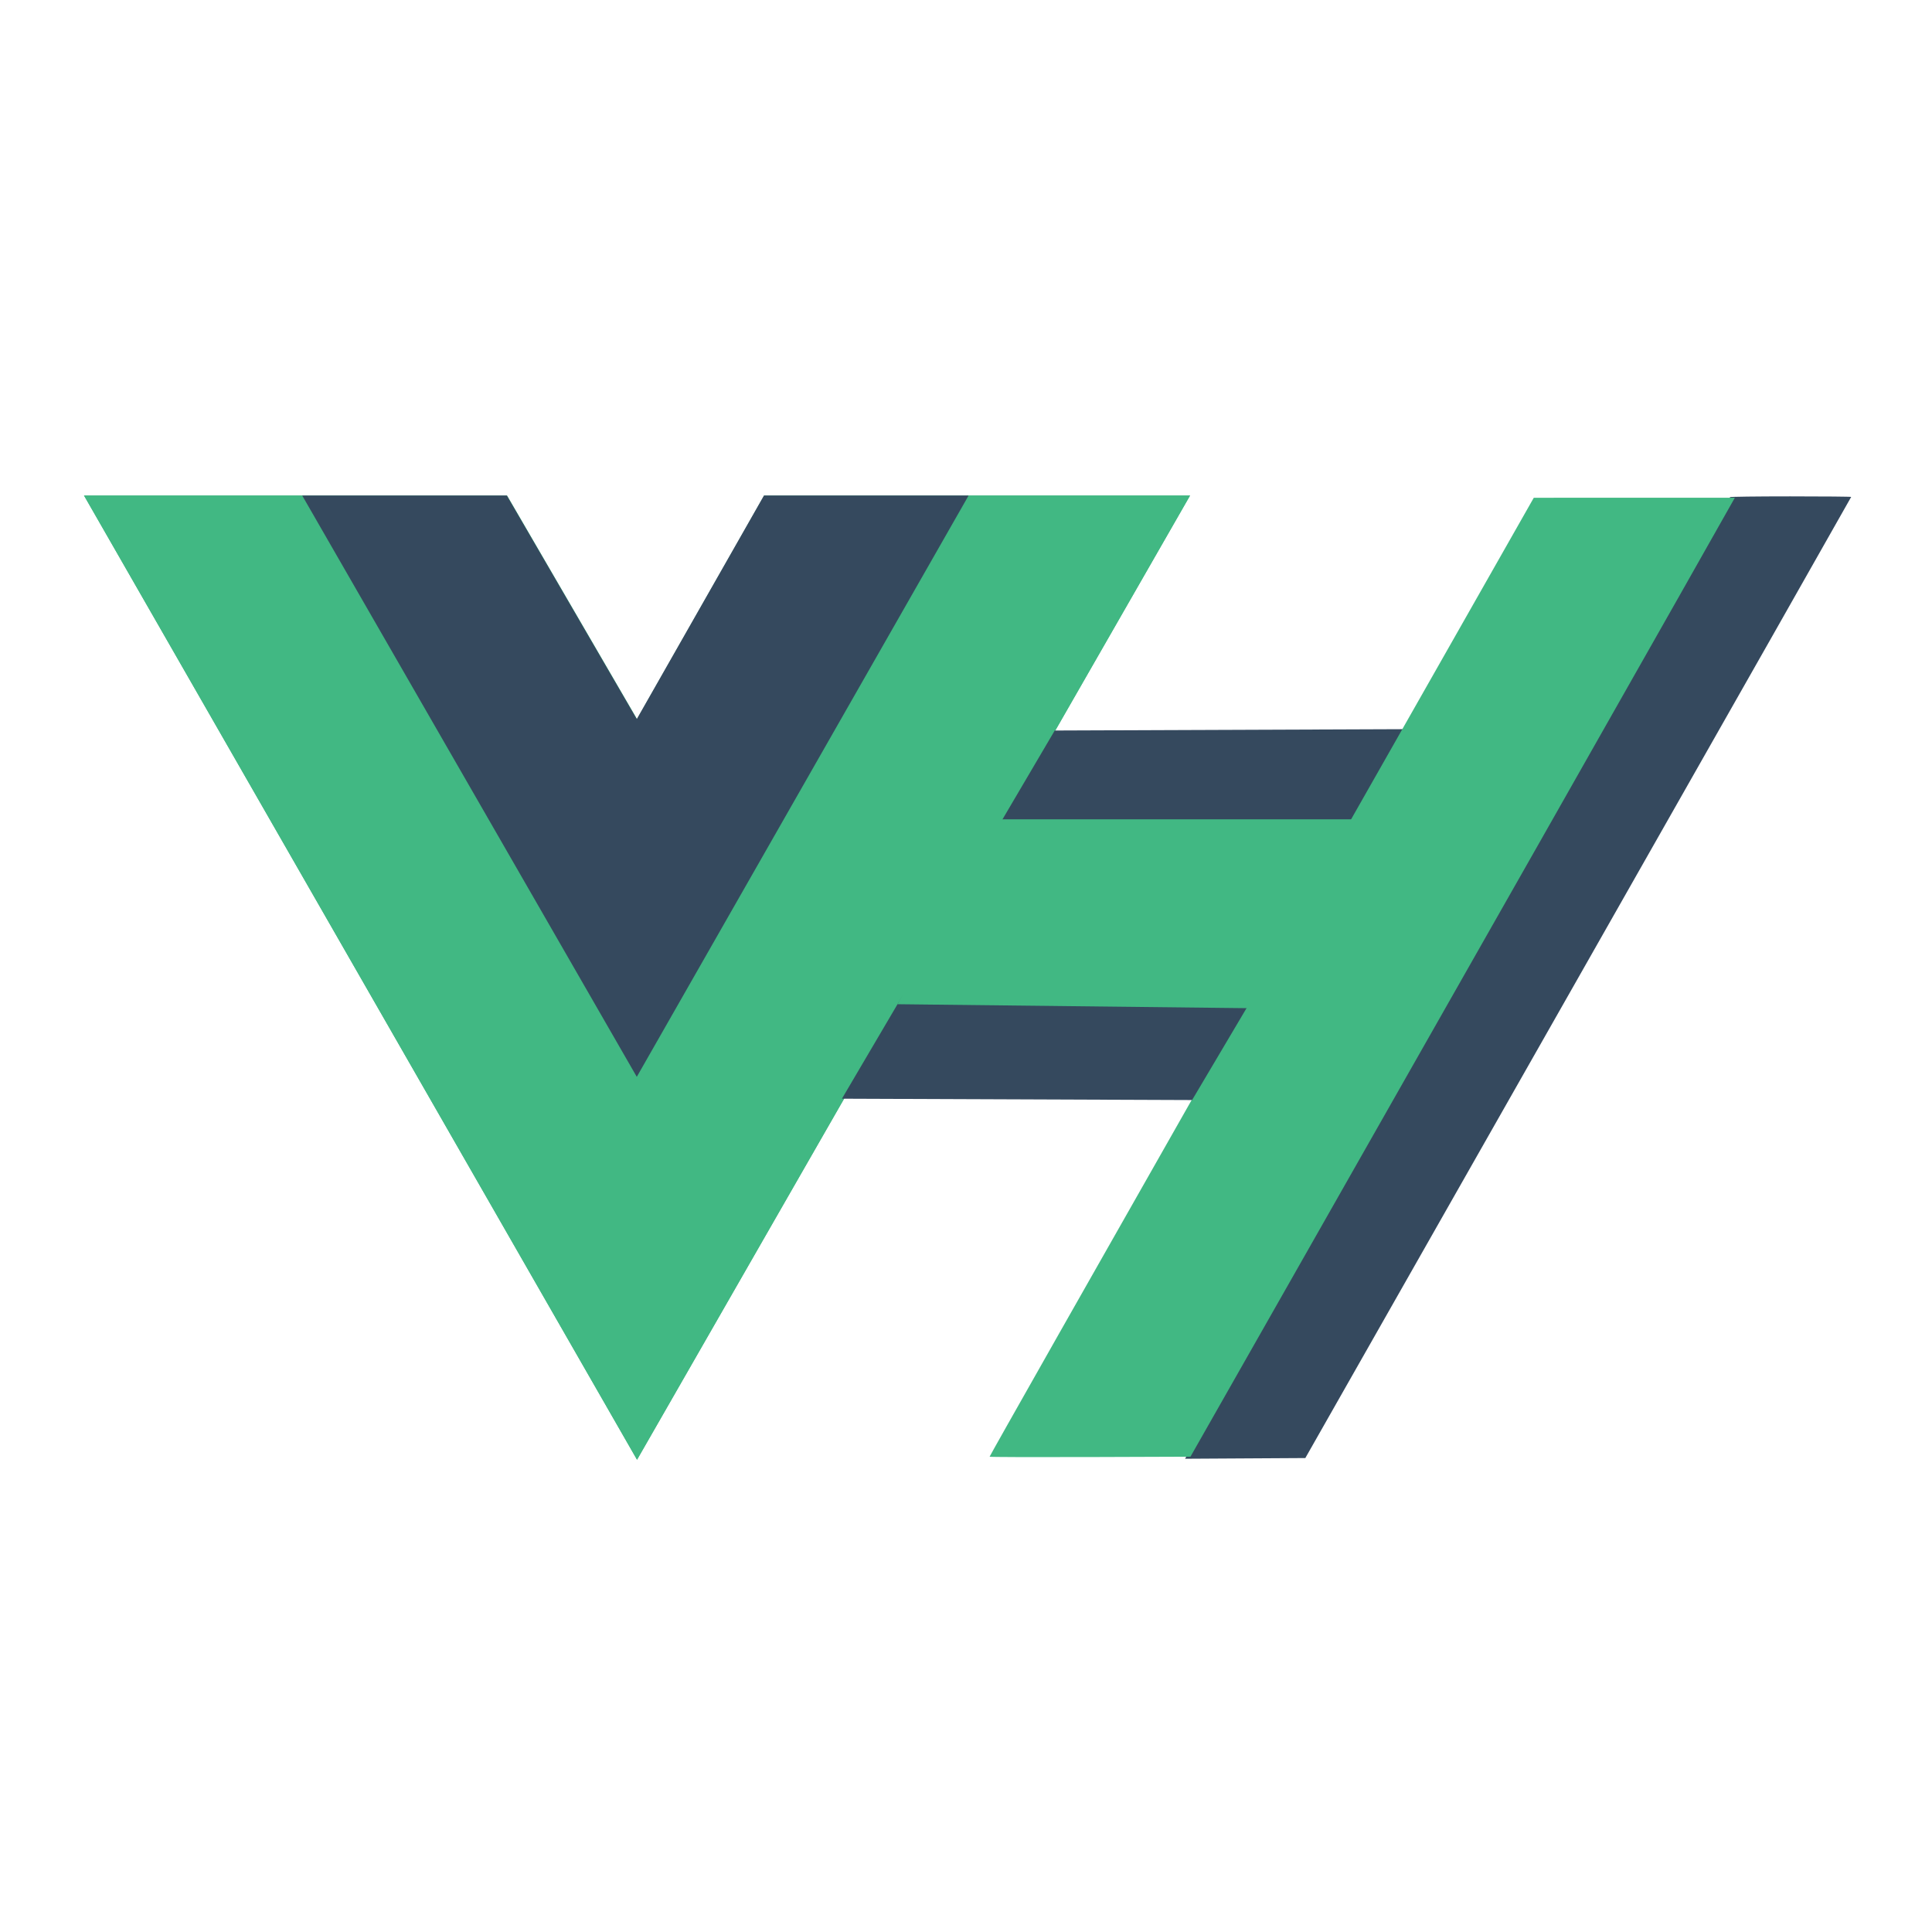
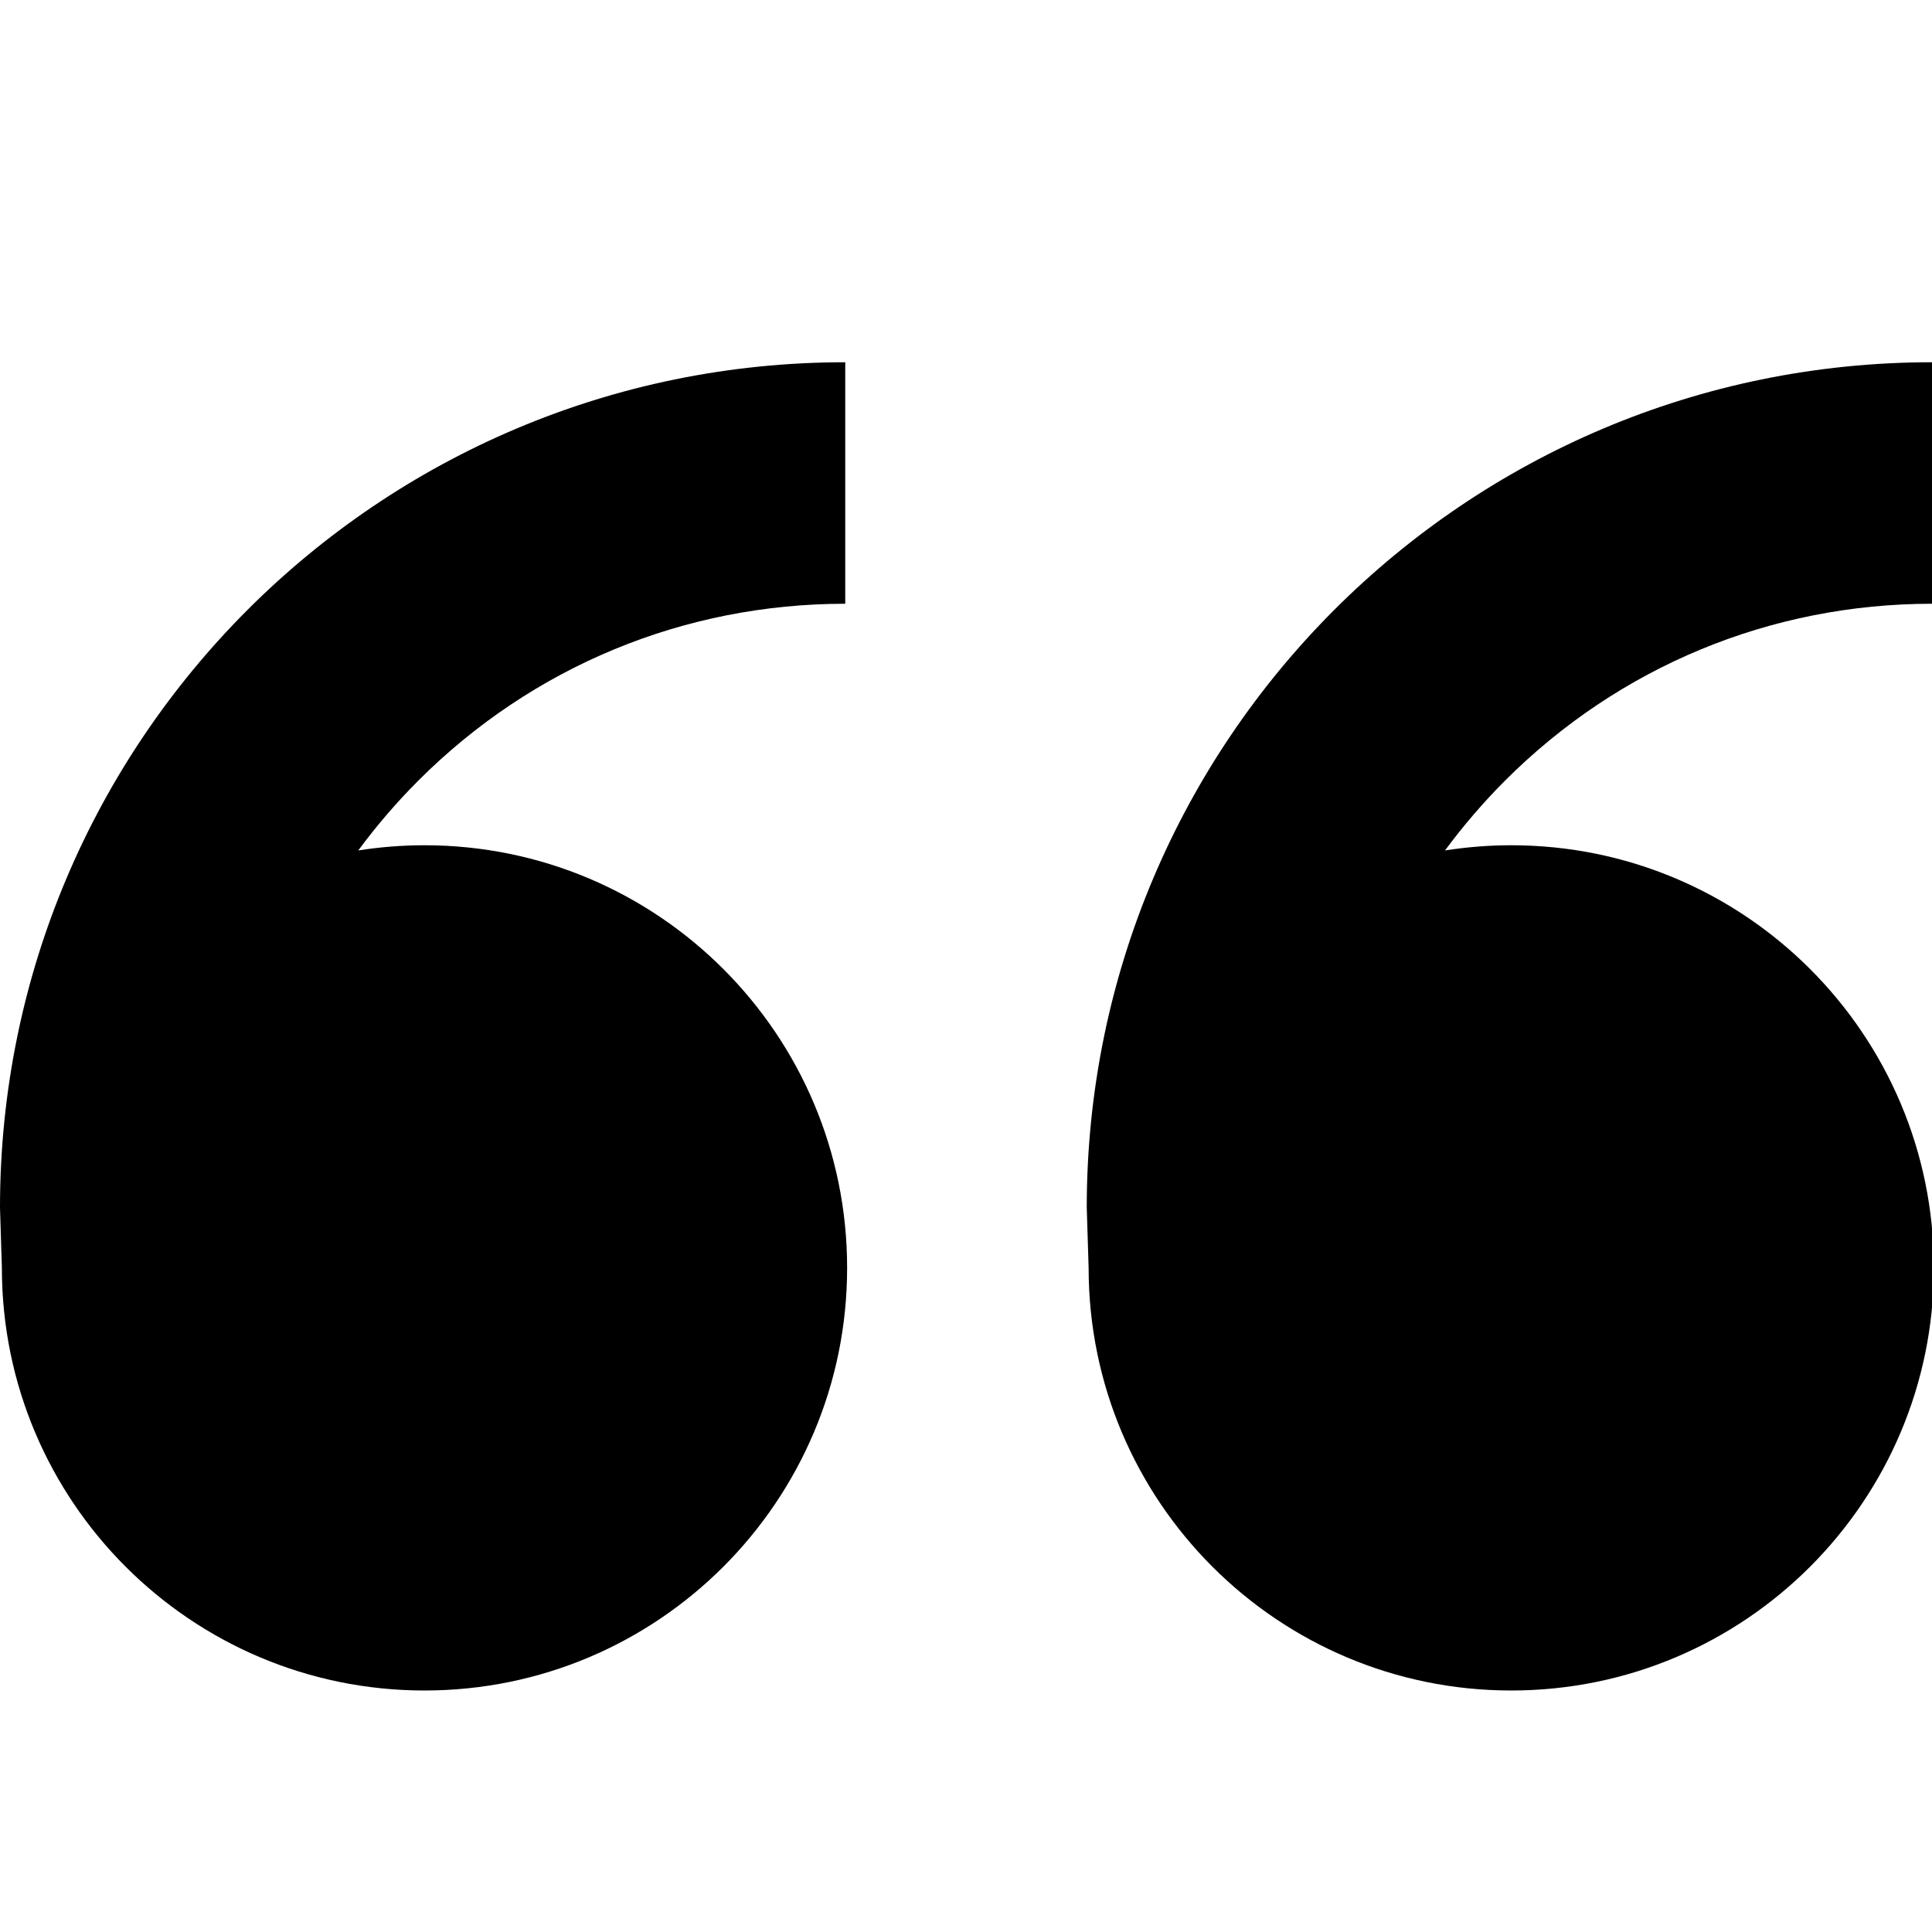
- <svg xmlns="http://www.w3.org/2000/svg" width="1200" height="1200" class="icon" viewBox="0 0 3280.944 2800">
-   <path fill="#41b883" d="M1645.332 601.004h375.675L1081.82 2238.478 142.636 601.004h718.477l220.708 379.704 216.013-379.704z" />
-   <path fill="#41b883" d="M142.636 601.004l939.185 1637.474 939.186-1637.474h-375.675l-563.51 982.484-568.208-982.484z" />
-   <path fill="#35495e" d="M513.188 601.004l568.207 987.23 563.511-987.23h-347.498l-216.013 379.704-220.708-379.704zM1607.792 1311.83l594.678 2.293 187.353-316.325-598.662 2.292zM2198.506 1909.57C2867.436 732.7 2939.502 605.426 2937.874 603.78c-.715-.723 45.303-1.314 102.262-1.314s103.562.428 103.562.951c0 .523-208.57 367.978-463.491 816.567L2216.715 2235.6l-102.1.596-102.102.596z" />
-   <path fill="#41b883" d="M1680.563 2233.328c0-1.34 168.208-298.145 440.375-777.048a4135645.775 4135645.775 0 00337.619-594.19l146.13-257.25 170.746-.04 170.747-.04-5.536 9.741c-3.044 5.358-43.727 77.302-90.407 159.875-85.356 150.992-337.562 595.163-656.602 1156.373l-172 302.559-170.536.588c-93.795.322-170.536.069-170.536-.567z" />
-   <path fill="#35495e" d="M1429.783 1625.351l594.679 2.292 187.353-316.324-598.662 2.292z" />
-   <path fill="#41b883" d="M1524.207 1464.903l608.285 6.877 173.746-320.909h-619.072z" />
+ <svg xmlns="http://www.w3.org/2000/svg" version="1.1" width="32" height="32" viewBox="0 0 32 32">
+   <path d="M7.031 14c3.866 0 7 3.134 7 7s-3.134 7-7 7-7-3.134-7-7l-0.031-1c0-7.732 6.268-14 14-14v4c-2.671 0-5.182 1.040-7.071 2.929-0.364 0.364-0.695 0.751-0.995 1.157 0.357-0.056 0.724-0.086 1.097-0.086zM25.031 14c3.866 0 7 3.134 7 7s-3.134 7-7 7-7-3.134-7-7l-0.031-1c0-7.732 6.268-14 14-14v4c-2.671 0-5.182 1.040-7.071 2.929-0.364 0.364-0.695 0.751-0.995 1.157 0.358-0.056 0.724-0.086 1.097-0.086z" />
</svg>
